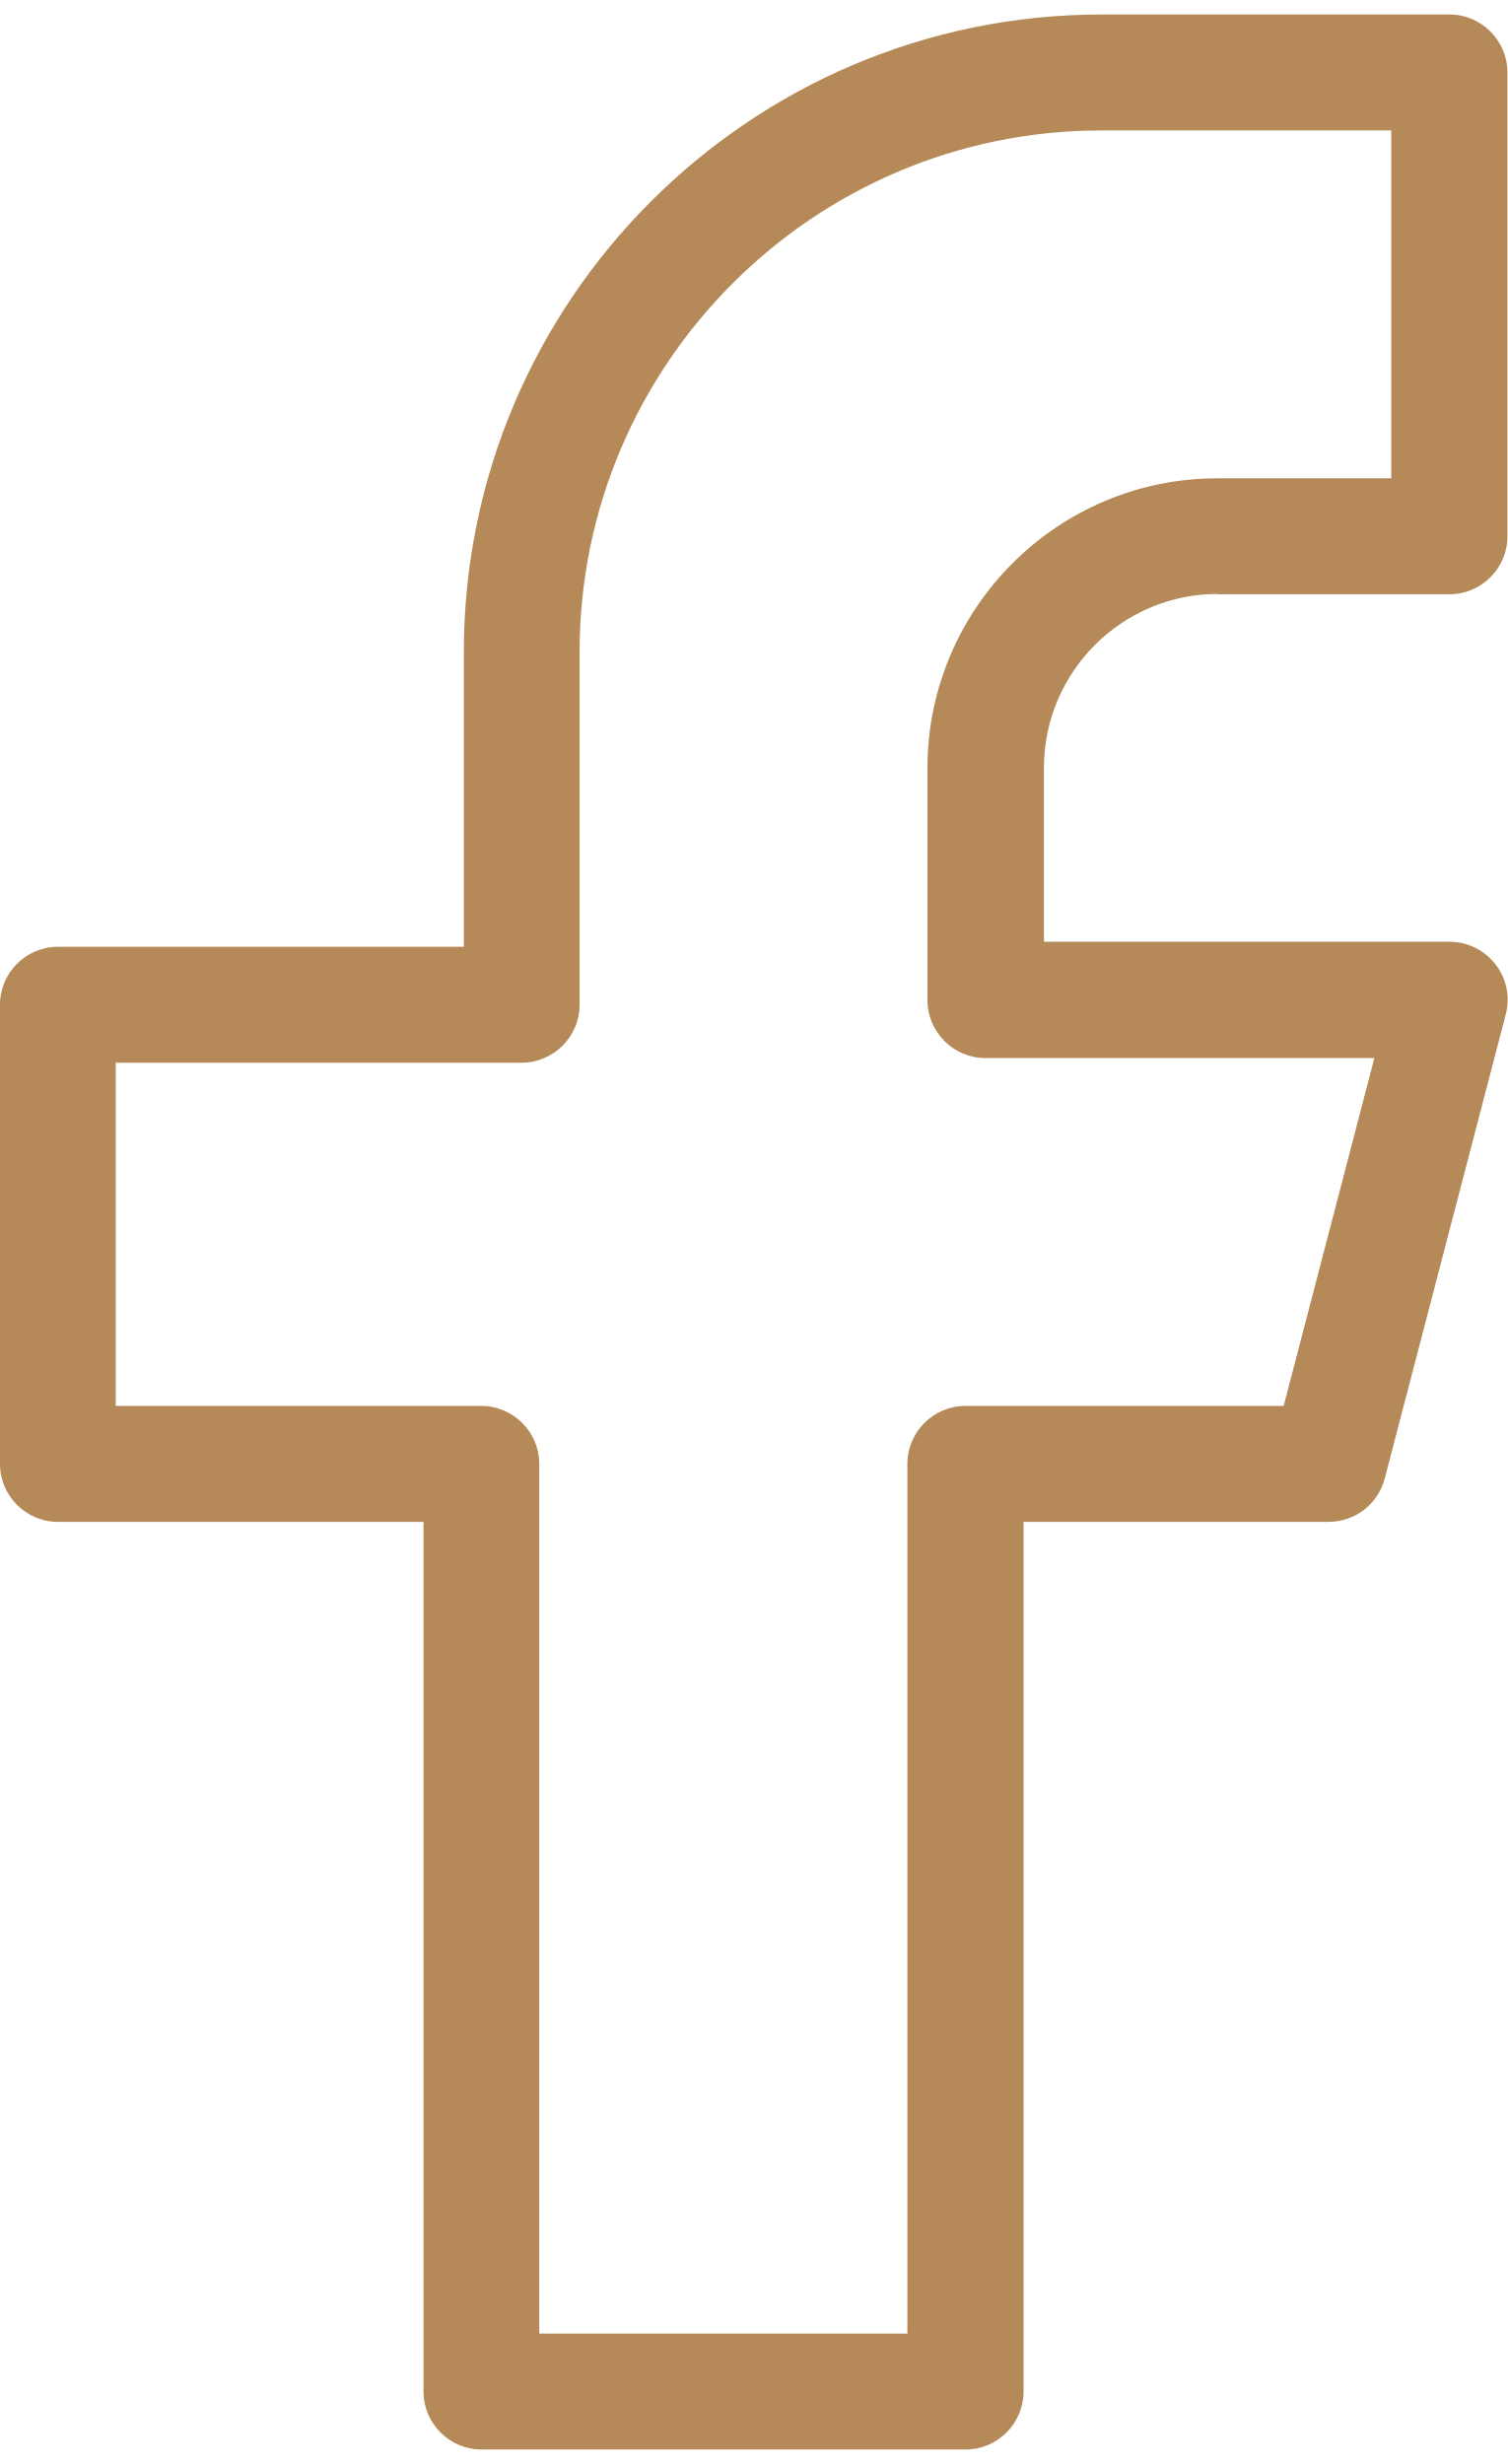
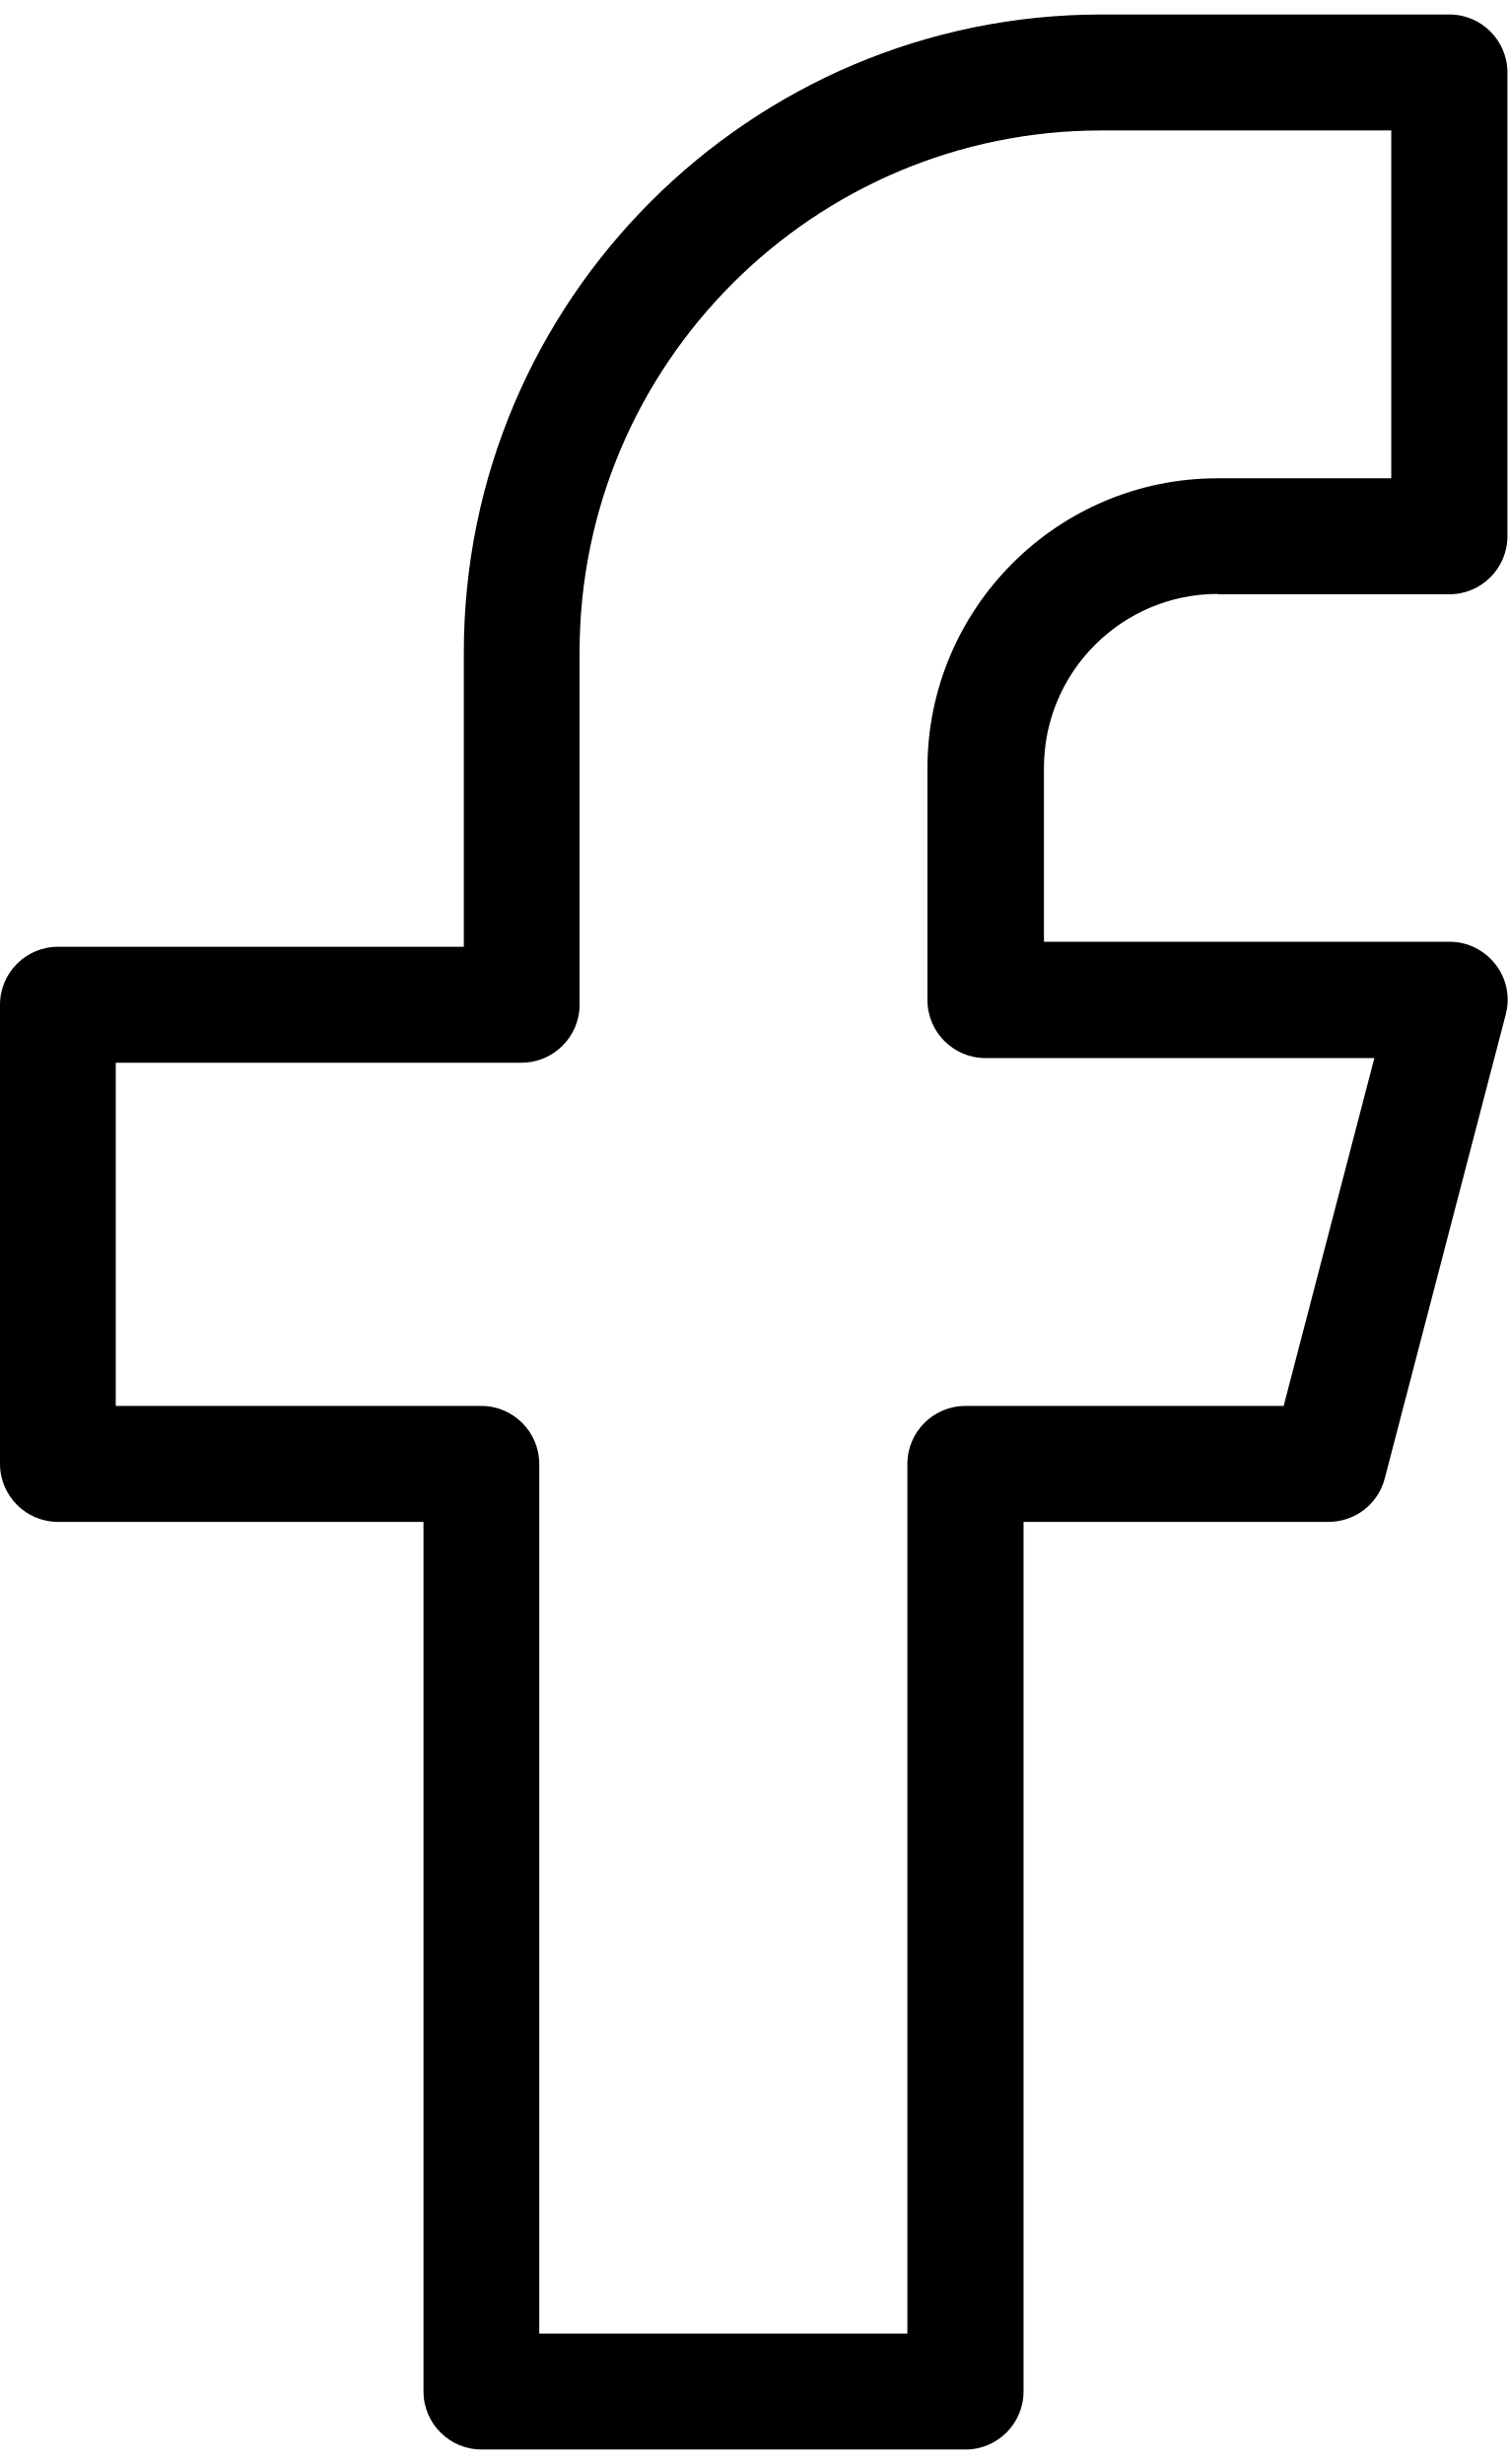
<svg xmlns="http://www.w3.org/2000/svg" width="52" height="85" viewBox="0 0 52 85" fill="none">
-   <path d="M42 20.5H50C51.102 20.5 52 19.602 52 18.5V2.5C52 1.398 51.102 0.5 50 0.5H38C25.871 0.5 16 10.371 16 22.5V32.66H2C0.898 32.66 0 33.558 0 34.66V50.5C0 51.602 0.898 52.5 2 52.5H14.609V82.5C14.609 83.602 15.507 84.5 16.609 84.5H33.308C34.41 84.5 35.308 83.602 35.308 82.5V52.5H45.828C46.738 52.5 47.539 51.891 47.769 51L51.941 35C52.102 34.398 51.972 33.762 51.59 33.27C51.211 32.781 50.629 32.488 50.012 32.488H36.012V26.488C36.012 23.18 38.703 20.488 42.012 20.488L42 20.5ZM34 36.5H47.41L44.281 48.5H33.301C32.2 48.5 31.301 49.398 31.301 50.5V80.5H18.602V50.5C18.602 49.398 17.704 48.5 16.602 48.5H3.993V36.66H17.993C19.095 36.66 19.993 35.762 19.993 34.66V22.5C19.993 12.578 28.063 4.5 37.993 4.5H47.993V16.5H41.993C36.481 16.5 31.993 20.988 31.993 26.5V34.5C31.993 35.602 32.892 36.5 33.993 36.5H34Z" fill="#B58A58" />
+   <path d="M42 20.5H50C51.102 20.5 52 19.602 52 18.5V2.5C52 1.398 51.102 0.5 50 0.5H38C25.871 0.5 16 10.371 16 22.5V32.66H2C0.898 32.66 0 33.558 0 34.66V50.5C0 51.602 0.898 52.5 2 52.5H14.609V82.5C14.609 83.602 15.507 84.5 16.609 84.5H33.308C34.41 84.5 35.308 83.602 35.308 82.5V52.5H45.828C46.738 52.5 47.539 51.891 47.769 51L51.941 35C52.102 34.398 51.972 33.762 51.59 33.27C51.211 32.781 50.629 32.488 50.012 32.488H36.012V26.488C36.012 23.18 38.703 20.488 42.012 20.488L42 20.5ZM34 36.5H47.41L44.281 48.5H33.301C32.2 48.5 31.301 49.398 31.301 50.5V80.5H18.602V50.5C18.602 49.398 17.704 48.5 16.602 48.5H3.993V36.66H17.993C19.095 36.66 19.993 35.762 19.993 34.66V22.5C19.993 12.578 28.063 4.5 37.993 4.5H47.993V16.5H41.993C36.481 16.5 31.993 20.988 31.993 26.5V34.5C31.993 35.602 32.892 36.5 33.993 36.5H34Z" fill="black" />
</svg>
